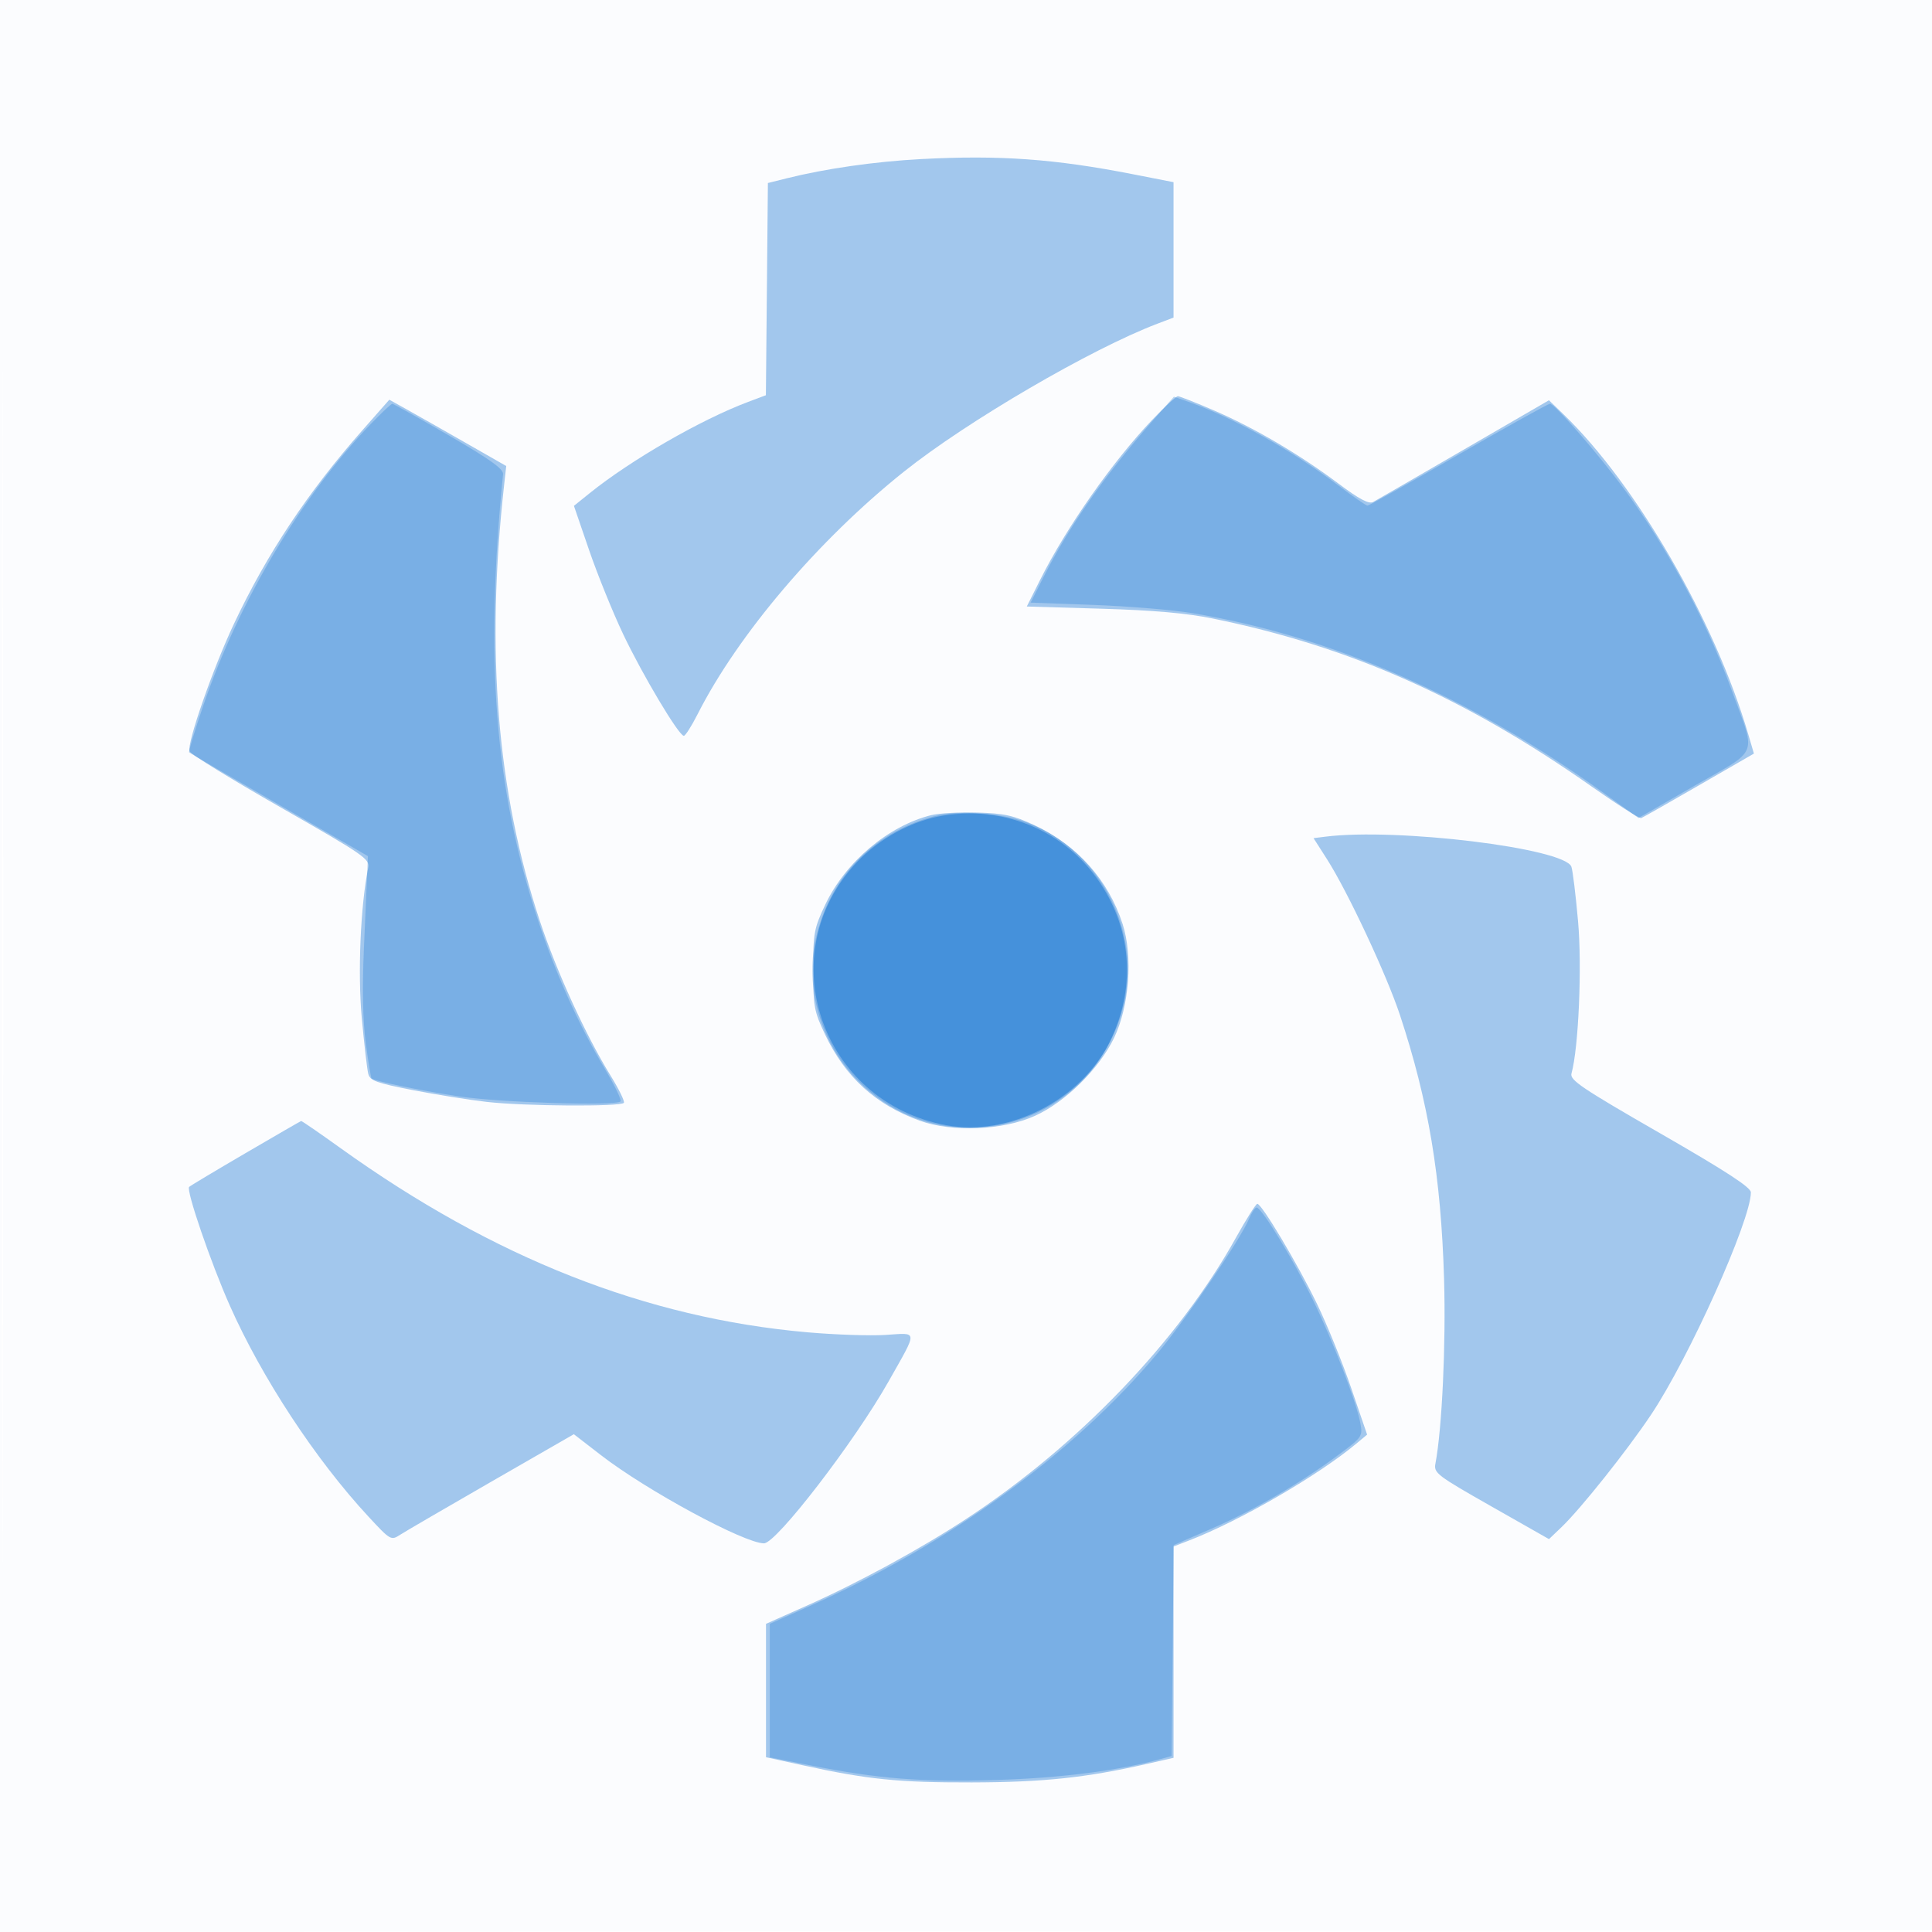
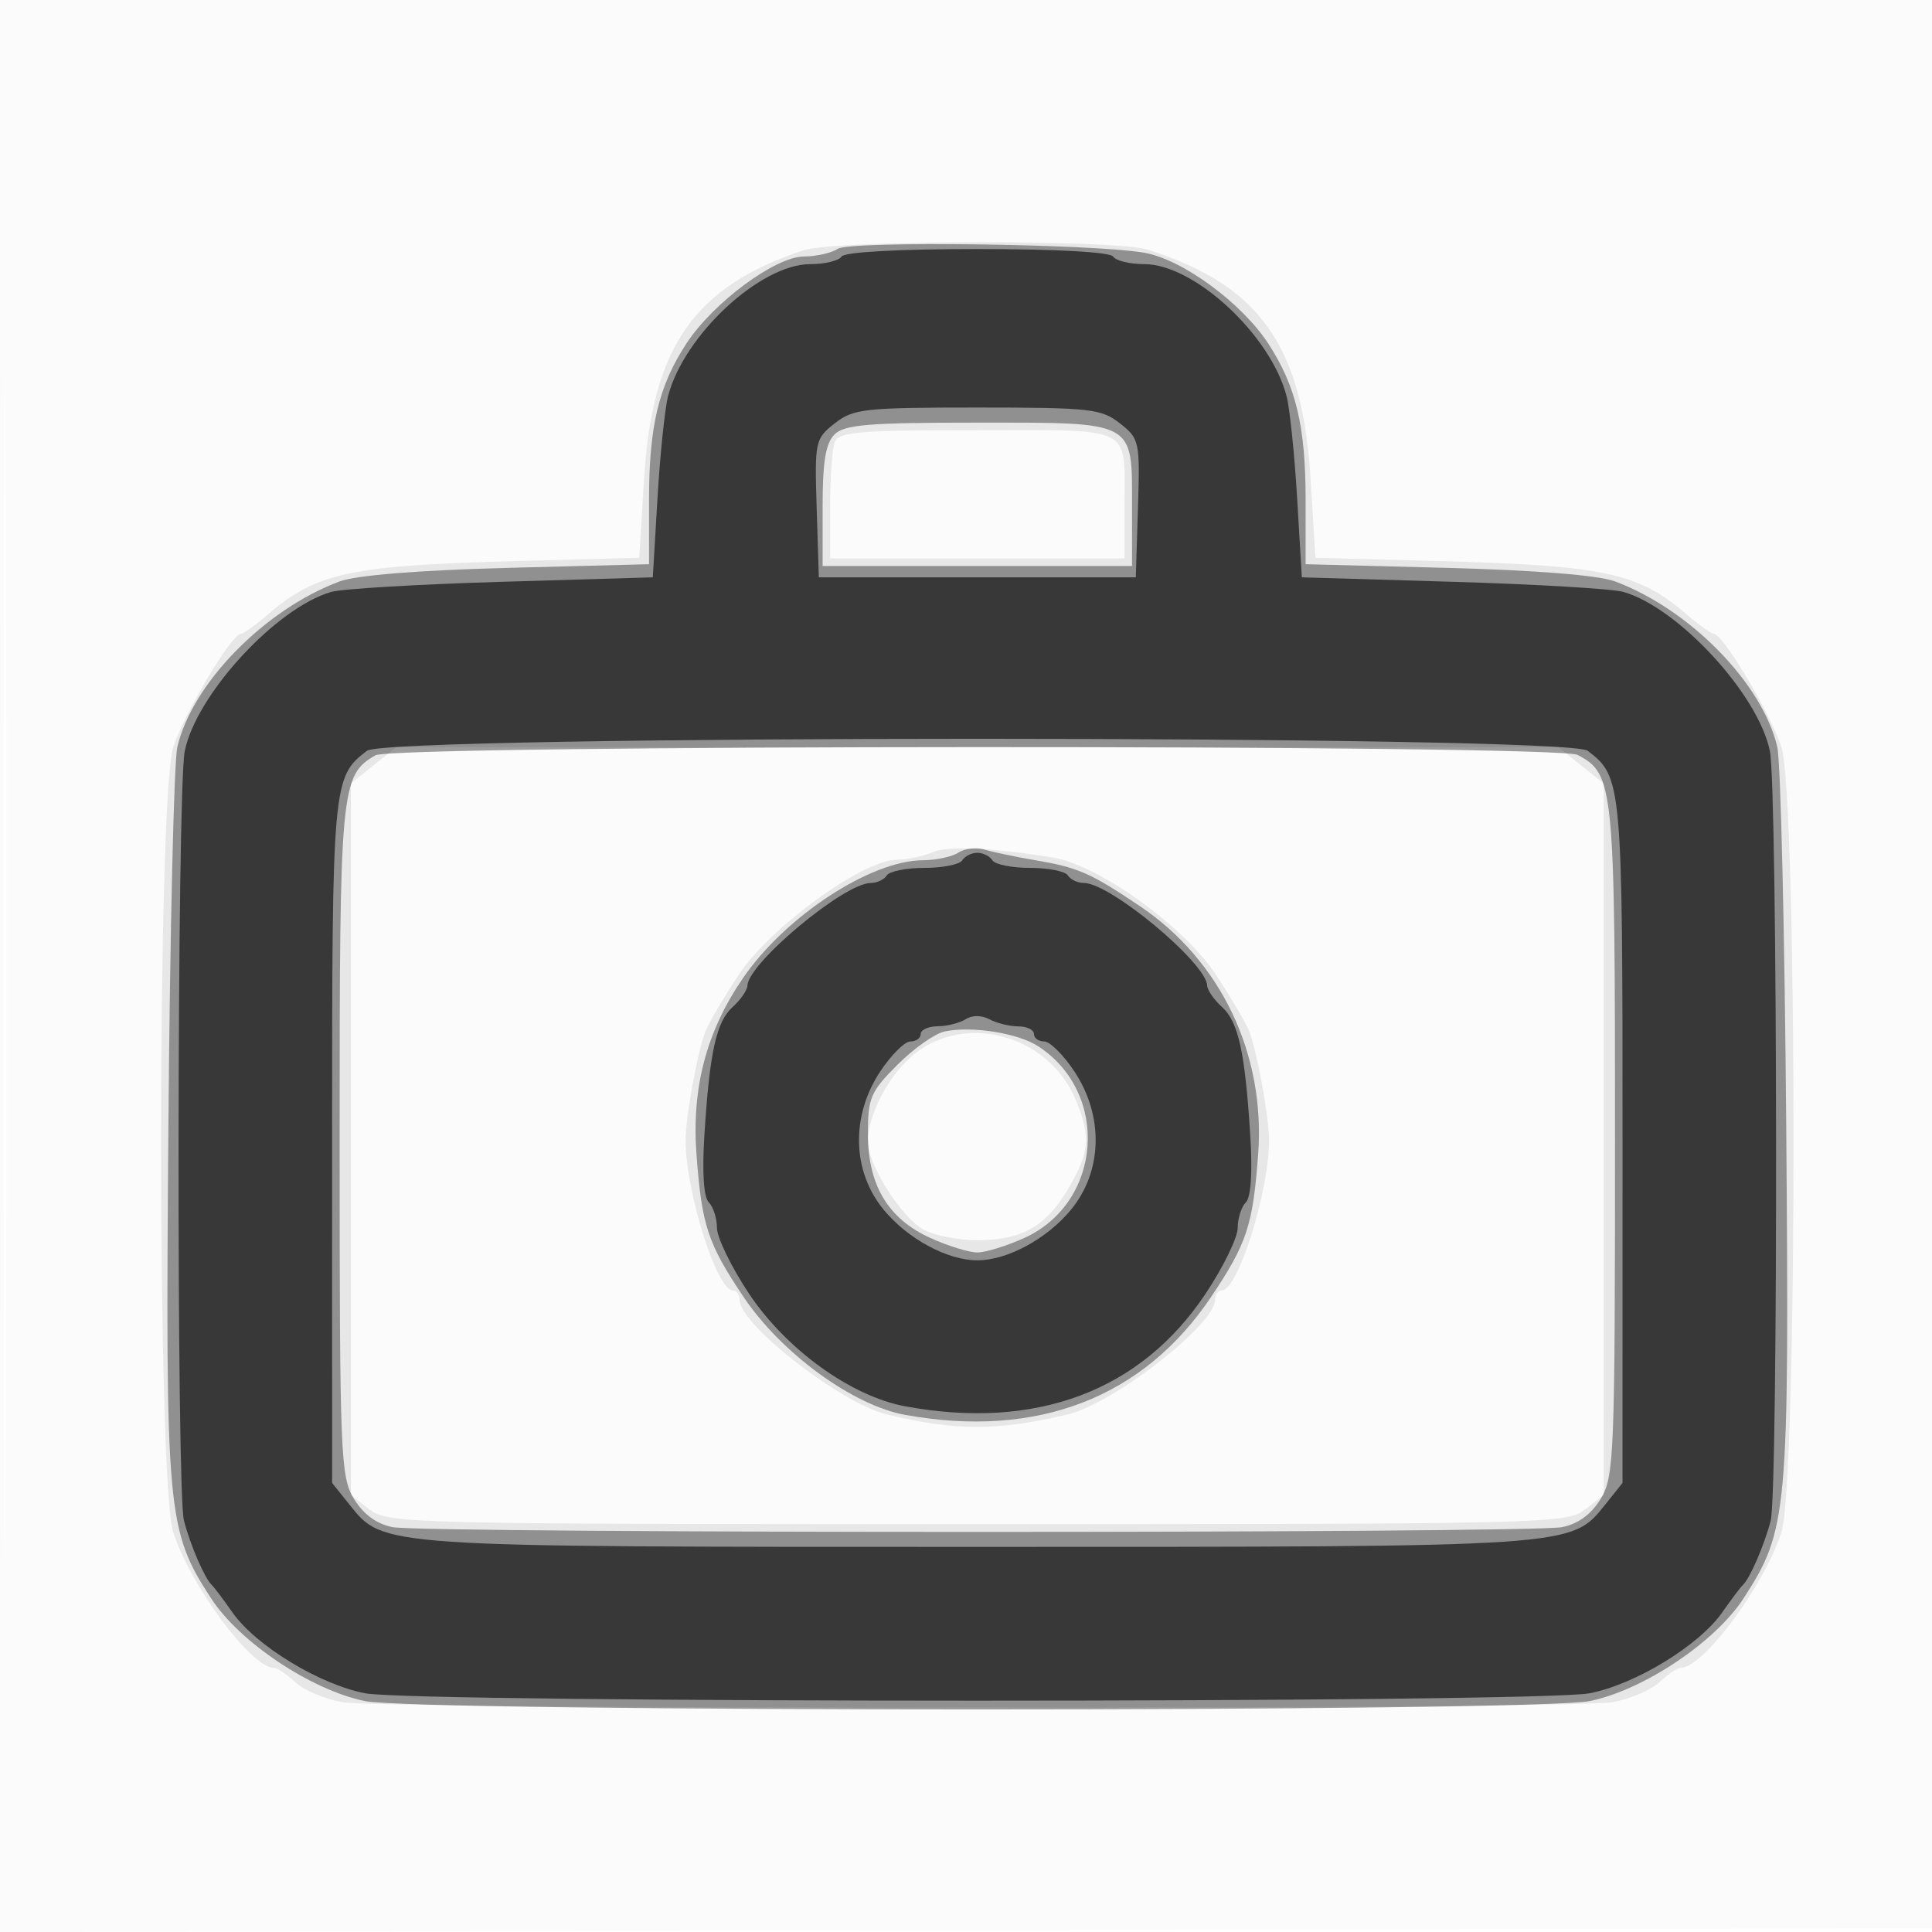
- <svg xmlns="http://www.w3.org/2000/svg" width="512" height="512">
-   <path fill-opacity=".016" d="M0 256.002v256.002l256.25-.252 256.25-.252.252-255.75L513.004 0H0v256.002m.492.498c0 140.8.116 198.251.258 127.67.142-70.582.142-185.782 0-256C.608 57.951.492 115.7.492 256.5" fill="#1976D2" fill-rule="evenodd" />
-   <path fill-opacity=".394" d="M244 42.164c-12.122.645-25.227 2.523-35.5 5.088l-5 1.248-.265 28.12-.266 28.12-4.734 1.778c-12.468 4.683-31.018 15.367-41.937 24.155l-4.202 3.382 4.019 11.723c2.211 6.447 6.261 16.447 9.001 22.222 5.144 10.842 14.782 27 16.105 27 .412 0 2.06-2.588 3.662-5.75 10.687-21.105 32.012-46.171 54.658-64.247 16.732-13.355 49.61-32.545 67.209-39.228l4.25-1.614V48.28l-10.75-2.105c-20.847-4.083-35.386-5.119-56.25-4.011m61.367 69.086c-10.513 11.042-22.734 28.48-29.691 42.364l-3.565 7.115 19.695.581c13.929.411 22.621 1.179 29.694 2.623 36.207 7.396 66.827 20.984 100.327 44.521 6.78 4.764 12.679 8.523 13.108 8.354.429-.17 7.325-4.087 15.325-8.705l14.545-8.398-1.498-5.102c-8.845-30.129-29.662-66.186-48.969-84.817l-3.848-3.714-22.495 13.042c-12.372 7.173-23.203 13.43-24.068 13.904-1.152.632-3.633-.679-9.257-4.891-10.292-7.707-22.287-14.753-32.936-19.346-4.821-2.079-9.138-3.781-9.592-3.781-.454 0-3.503 2.813-6.775 6.25m-209.335 2.783c-14.415 16.358-25.303 32.761-34.011 51.236-5.642 11.969-12.571 31.878-11.783 33.857.3.756 11.188 7.449 24.194 14.874 22.179 12.661 23.617 13.655 23.14 16-2.031 9.986-2.796 27.835-1.702 39.735.645 7.021 1.422 13.709 1.728 14.863.474 1.79 2.194 2.416 11.729 4.274 6.145 1.197 14.998 2.612 19.673 3.144 10.05 1.145 35.684 1.31 36.338.234.25-.413-1.352-3.675-3.56-7.25-6.51-10.537-14.312-27.605-18.734-40.984-11.326-34.26-14.358-71.355-9.444-115.516l.557-5-10.829-6.189c-5.955-3.404-12.926-7.358-15.491-8.787l-4.662-2.597-7.143 8.106M246.746 216.03c-11.368 2.849-22.698 12.425-28.037 23.696-2.978 6.286-3.209 7.53-3.209 17.274 0 9.696.24 11.007 3.138 17.123 5.355 11.302 13.373 18.612 25.076 22.862 8.621 3.131 22.075 2.567 30.567-1.282 8.081-3.663 17.024-12.473 20.953-20.643 4.049-8.418 5.039-21.625 2.265-30.206-3.749-11.594-12.005-20.856-23.302-26.143-5.571-2.606-8.058-3.159-15.18-3.37-4.684-.139-10.206.171-12.271.689m104.555 5.69l-3.2.399 3.579 5.595c5.451 8.522 15.807 30.646 19.324 41.286 7.556 22.858 10.883 42.779 11.69 70 .511 17.218-.541 39.66-2.29 48.859-.474 2.494.352 3.126 14.797 11.332l15.299 8.691 3.334-3.191c5.073-4.856 17.278-20.176 23.654-29.691C447.578 359.943 464 323.39 464 315.988c0-1.323-6.543-5.582-24.048-15.653-20.754-11.94-23.972-14.109-23.494-15.835 1.887-6.816 2.815-28.296 1.744-40.34-.628-7.062-1.425-13.578-1.771-14.48-1.884-4.908-46.202-10.324-65.13-7.96M65.073 305.591c-7.935 4.636-14.663 8.665-14.951 8.954-.855.855 5.756 20.138 10.784 31.455 8.522 19.182 22.722 40.796 36.734 55.91 5.844 6.304 5.983 6.384 8.401 4.822 1.353-.873 12.263-7.227 24.246-14.12l21.787-12.531 7.213 5.573C171.395 395.011 197.271 409 202.469 409c3.276 0 23.982-26.914 33.018-42.918 7.833-13.873 7.899-12.871-.81-12.312-4.084.262-13.444-.055-20.801-.704-42.659-3.767-83.103-19.725-123.566-48.755-5.605-4.021-10.33-7.275-10.5-7.231-.171.045-6.802 3.874-14.737 8.511m262.469 22.4c-15.193 27.353-41.832 55.121-71.542 74.576-12.197 7.987-28.633 16.928-42.25 22.983L203 430.33v35.354l9.75 2.13c17.218 3.762 25.354 4.588 44.75 4.545 18.952-.043 30.275-1.237 46.316-4.885L311 465.84V409.839l4.25-1.649c13.438-5.215 34.1-17.187 44.15-25.582l2.9-2.422-4.224-12.343c-2.323-6.789-6.409-16.843-9.079-22.343-5.182-10.674-14.641-26.521-15.798-26.468-.385.018-2.93 4.049-5.657 8.959" fill="#1976D2" fill-rule="evenodd" />
-   <path fill-opacity=".296" d="M305.217 111.811c-12.496 14.214-21.959 27.768-28.619 40.995l-3.472 6.893 16.687.611c9.178.336 20.962 1.319 26.187 2.183 36.761 6.082 73.31 22.025 108.579 47.362l9.639 6.924 14.926-8.592c17.344-9.984 16.333-7.281 9.615-25.687-7.226-19.799-18.613-40.506-31.069-56.5-7.205-9.251-15.892-19-16.93-19-.486 0-11.412 6.075-24.278 13.5-12.867 7.425-23.701 13.5-24.076 13.5-.376 0-3.883-2.43-7.794-5.399-12.156-9.229-27.716-17.904-39.692-22.129l-3.823-1.349-5.88 6.688m-206.854.439c-18.303 18.96-35.045 47.046-44.43 74.536-2.307 6.757-4.023 12.435-3.814 12.617.21.181 10.956 6.439 23.881 13.906l23.5 13.576-.187 4.307-.88 20.308c-.46 10.628-.29 19.017.506 24.985.659 4.942 1.346 9.134 1.528 9.315.694.695 12.49 3.122 23.033 4.74 10.702 1.642 41.679 2.613 42.947 1.345.339-.338-1.495-4.163-4.075-8.5-7.087-11.914-13.164-25.451-17.905-39.885-11.348-34.549-14.021-68.972-9.15-117.833.137-1.376-3.429-3.929-14.317-10.247-7.975-4.628-14.74-8.415-15.034-8.417-.294-.002-2.815 2.359-5.603 5.247M247.5 216.347c-16.613 4.335-28.513 17.141-31.625 34.031-2.268 12.305 1.964 26.037 10.913 35.412 22.325 23.388 60.915 14.045 70.355-17.034 6.237-20.534-4.871-43.101-24.985-50.762-6.818-2.597-18.123-3.352-24.658-1.647m83.491 106.674c-2.232 5.39-16.418 26.245-24.133 35.479-22.244 26.625-55.049 50.5-92.108 67.034L204 430.33v35.39l10.75 2.121c18.163 3.584 29.371 4.467 49.202 3.876 16.981-.506 32.482-2.475 43.548-5.531l3-.829.265-27.946.265-27.946 9.993-4.327c11.017-4.77 23.512-12.029 33.588-19.514 6.426-4.773 6.55-4.952 5.892-8.5-1.045-5.627-7.186-21.591-12.552-32.629C342.778 333.854 334.339 320 333.03 320c-.433 0-1.35 1.359-2.039 3.021" fill="#1976D2" fill-rule="evenodd" />
-   <path fill-opacity=".533" d="M250 216.137c-8.2 1.313-16.895 6.001-22.894 12.344-22.981 24.299-9.686 63.511 23.634 69.708 16.681 3.102 35.892-6.754 43.452-22.292 6.024-12.383 5.949-25.914-.211-37.769-8.446-16.257-25.753-24.91-43.981-21.991" fill="#1976D2" fill-rule="evenodd" />
+ <svg xmlns="http://www.w3.org/2000/svg" width="256" height="256">
+   <path fill-opacity=".016" d="M0 128.004v128.004l128.25-.254 128.25-.254.254-127.75L257.008 0H0v128.004m.485.496c0 70.4.119 99.053.265 63.672.146-35.38.146-92.98 0-128C.604 29.153.485 58.1.485 128.5" fill="#212121" fill-rule="evenodd" />
+   <path fill-opacity=".087" d="M106.5 33.152c-14.51 4.808-20.088 12.8-21.159 30.313l-.639 10.444-16.101.428c-22.26.592-26.651 1.533-33.126 7.102-1.636 1.407-3.249 2.559-3.583 2.56-1.203.002-7.512 10.594-8.937 15.001-2.135 6.602-2.146 97.343-.013 104 2.27 7.086 10.361 17.994 13.35 17.999.435 0 1.711.857 2.834 1.904 1.124 1.047 3.917 2.237 6.208 2.646 5.438.969 162.894.969 168.332 0 2.291-.409 5.084-1.599 6.208-2.646 1.123-1.047 2.399-1.904 2.834-1.904 2.989-.005 11.08-10.913 13.35-17.999 2.133-6.657 2.122-97.398-.013-104-1.425-4.407-7.734-14.999-8.937-15.001-.334-.001-1.947-1.153-3.583-2.56-6.475-5.569-10.866-6.51-33.126-7.102l-16.101-.428-.639-10.444c-1.083-17.698-6.733-25.662-21.558-30.383-4.267-1.358-41.462-1.301-45.601.07m4.107 25.43c-.334.87-.607 4.695-.607 8.5V74h39v-6.918C149 56.241 150.468 57 129.5 57c-15.752 0-18.37.219-18.893 1.582M49.5 101.41l-3 2.401v94.304l2.5 1.92c2.416 1.856 5.111 1.921 80.5 1.921s78.084-.065 80.5-1.921l2.5-1.92v-94.304l-3-2.401-3-2.4h-154l-3 2.4m74 11.536c-1.1.502-3.258.945-4.795.984-4.552.114-16.719 9.006-20.803 15.202-1.946 2.952-3.909 6.268-4.362 7.368-1.054 2.556-2.668 11.247-2.693 14.5-.052 6.718 4.11 20 6.267 20 .487 0 .887.563.887 1.25.003 3.254 13.442 13.71 19.499 15.171 9.151 2.207 14.678 2.205 24-.01 6.034-1.434 19.496-11.901 19.499-15.161 0-.687.4-1.25.887-1.25 2.157 0 6.319-13.282 6.267-20-.025-3.253-1.639-11.944-2.693-14.5-.453-1.1-2.416-4.416-4.362-7.368-4.23-6.418-15.515-14.518-21.598-15.503-8.152-1.319-14.055-1.571-16-.683m-2.275 26.657c-3.35 2.64-6.225 8.035-6.225 11.681 0 3.051 4.476 10.098 7.413 11.669 1.418.759 4.607 1.38 7.087 1.38 5.901 0 9.125-1.836 12.083-6.884 2.808-4.792 2.972-6.875.929-11.767-3.524-8.434-14.369-11.531-21.287-6.079" fill="#212121" fill-rule="evenodd" />
+   <path fill-opacity=".437" d="M111 32.976c-.825.546-2.85 1.003-4.5 1.014-3.797.025-12.021 6.125-15.553 11.537C87.269 51.162 86 56.476 86 66.246v8.513l-18.75.489c-11.777.308-20.052.974-22.25 1.793-9.919 3.694-19.566 13.549-21.507 21.97-.442 1.919-.972 24.456-1.177 50.082-.411 51.445-.21 53.675 5.656 62.7 3.779 5.813 13.218 12.122 20.358 13.605 7.139 1.484 155.201 1.484 162.34 0 7.14-1.483 16.579-7.792 20.358-13.605 5.866-9.025 6.067-11.255 5.656-62.7-.205-25.626-.735-48.163-1.177-50.082-1.941-8.421-11.588-18.276-21.507-21.97-2.198-.819-10.473-1.485-22.25-1.793L173 74.759v-8.513c0-9.77-1.269-15.084-4.947-20.719-3.534-5.414-11.421-11.188-16.45-12.042-6.996-1.189-38.972-1.59-40.603-.509m-.429 24.595c-1.164 1.165-1.571 3.626-1.571 9.5V75h41v-7.929C150 55.696 150.562 56 129.5 56c-14.446 0-17.621.264-18.929 1.571M49.75 100.08c-4.613 2.687-4.75 4.162-4.746 51.12.003 41.702.115 44.482 1.896 47.404 1.252 2.053 2.987 3.323 5.122 3.75 4.215.843 150.741.843 154.956 0 2.135-.427 3.87-1.697 5.122-3.75 1.781-2.922 1.893-5.702 1.896-47.404.004-47.266-.124-48.593-4.941-51.17-2.643-1.415-156.873-1.366-159.305.05M127 112.972c-.825.548-2.941 1.004-4.703 1.013-6.963.033-18.258 7.44-23.876 15.658-4.832 7.068-6.791 14.531-6.131 23.357.701 9.381 1.488 11.766 6.215 18.823 5.016 7.491 14.52 14.418 21.495 15.669 17.49 3.137 31.541-2.3 40.495-15.669 4.727-7.057 5.514-9.442 6.215-18.823.994-13.292-4.913-25.705-15.673-32.935-6.61-4.442-8.157-5.116-14.037-6.113-2.475-.42-5.4-1.036-6.5-1.37-1.1-.335-2.675-.159-3.5.39m-1.83 23.702c-1.282.267-4.094 2.25-6.25 4.406-3.566 3.566-3.92 4.394-3.916 9.17.005 6.796 2.674 11.247 8.267 13.786 2.326 1.056 5.129 1.92 6.229 1.92 1.1 0 3.903-.864 6.229-1.92 10.316-4.683 11.38-19.148 1.867-25.381-2.7-1.769-8.788-2.739-12.426-1.981" fill="#212121" fill-rule="evenodd" />
+   <path fill-opacity=".783" d="M111.5 34c-.34.55-2.198 1-4.129 1-6.626 0-16.761 9.409-18.85 17.5-.427 1.65-1.056 7.725-1.398 13.5L86.5 76.5l-20 .591c-11 .325-21.169.927-22.599 1.338-7.321 2.103-17.93 13.638-19.425 21.121-1.024 5.128-1.116 98.019-.1 101.95.824 3.191 2.759 7.671 3.671 8.5.302.275 1.535 1.912 2.74 3.639 3.072 4.401 11.566 9.578 17.609 10.732 6.817 1.301 155.391 1.301 162.208 0 6.043-1.154 14.537-6.331 17.609-10.732 1.205-1.727 2.438-3.364 2.74-3.639.912-.829 2.847-5.309 3.671-8.5 1.016-3.931.924-96.822-.1-101.95-1.495-7.483-12.104-19.018-19.425-21.121-1.43-.411-11.599-1.013-22.599-1.338l-20-.591-.623-10.5c-.342-5.775-.971-11.85-1.398-13.5-2.089-8.091-12.224-17.5-18.85-17.5-1.931 0-3.789-.45-4.129-1-.374-.605-7.491-1-18-1s-17.626.395-18 1m-.901 22.101c-2.592 2.039-2.663 2.373-2.385 11.25l.286 9.149h42l.286-9.149c.278-8.877.207-9.211-2.385-11.25C145.937 54.162 144.476 54 129.5 54c-14.976 0-16.437.162-18.901 2.101M48.635 99.476c-4.568 3.46-4.635 4.211-4.63 51.888l.005 45.136 2.286 2.857c4.536 5.668 3.715 5.613 83.204 5.613 79.489 0 78.668.055 83.204-5.613l2.286-2.857.005-45.136c.005-47.677-.062-48.428-4.63-51.888-2.789-2.112-158.941-2.112-161.73 0M127.5 114c-.34.55-2.59 1-5 1s-4.66.45-5 1c-.34.55-1.298 1-2.129 1-3.485 0-16.219 10.601-16.33 13.595-.023.602-.895 1.868-1.939 2.813-2.19 1.981-3.067 5.933-3.764 16.962-.314 4.959-.098 8.27.582 8.95.594.594 1.08 2.119 1.08 3.39 0 1.27 1.9 5.171 4.222 8.669 4.917 7.406 13.546 13.638 20.719 14.963 17.338 3.202 31.245-2.021 39.837-14.963 2.322-3.498 4.222-7.399 4.222-8.669 0-1.271.486-2.796 1.08-3.39.68-.68.896-3.991.582-8.95-.697-11.029-1.574-14.981-3.764-16.962-1.044-.945-1.916-2.211-1.939-2.813-.111-2.994-12.845-13.595-16.33-13.595-.831 0-1.789-.45-2.129-1-.34-.55-2.59-1-5-1s-4.66-.45-5-1c-.34-.55-1.24-1-2-1s-1.66.45-2 1m.446 21.054c-.795.504-2.459.922-3.696.931-1.237.008-2.25.465-2.25 1.015 0 .55-.615 1-1.367 1s-2.552 1.79-4 3.979c-3.912 5.911-3.728 13.237.461 18.319 3.185 3.864 8.438 6.702 12.406 6.702s9.221-2.838 12.406-6.702c4.189-5.082 4.373-12.408.461-18.319-1.448-2.189-3.248-3.979-4-3.979-.752 0-1.367-.45-1.367-1s-.93-1-2.066-1c-1.136 0-2.848-.419-3.804-.93-1.054-.565-2.307-.571-3.184-.016" fill="#212121" fill-rule="evenodd" />
</svg>
